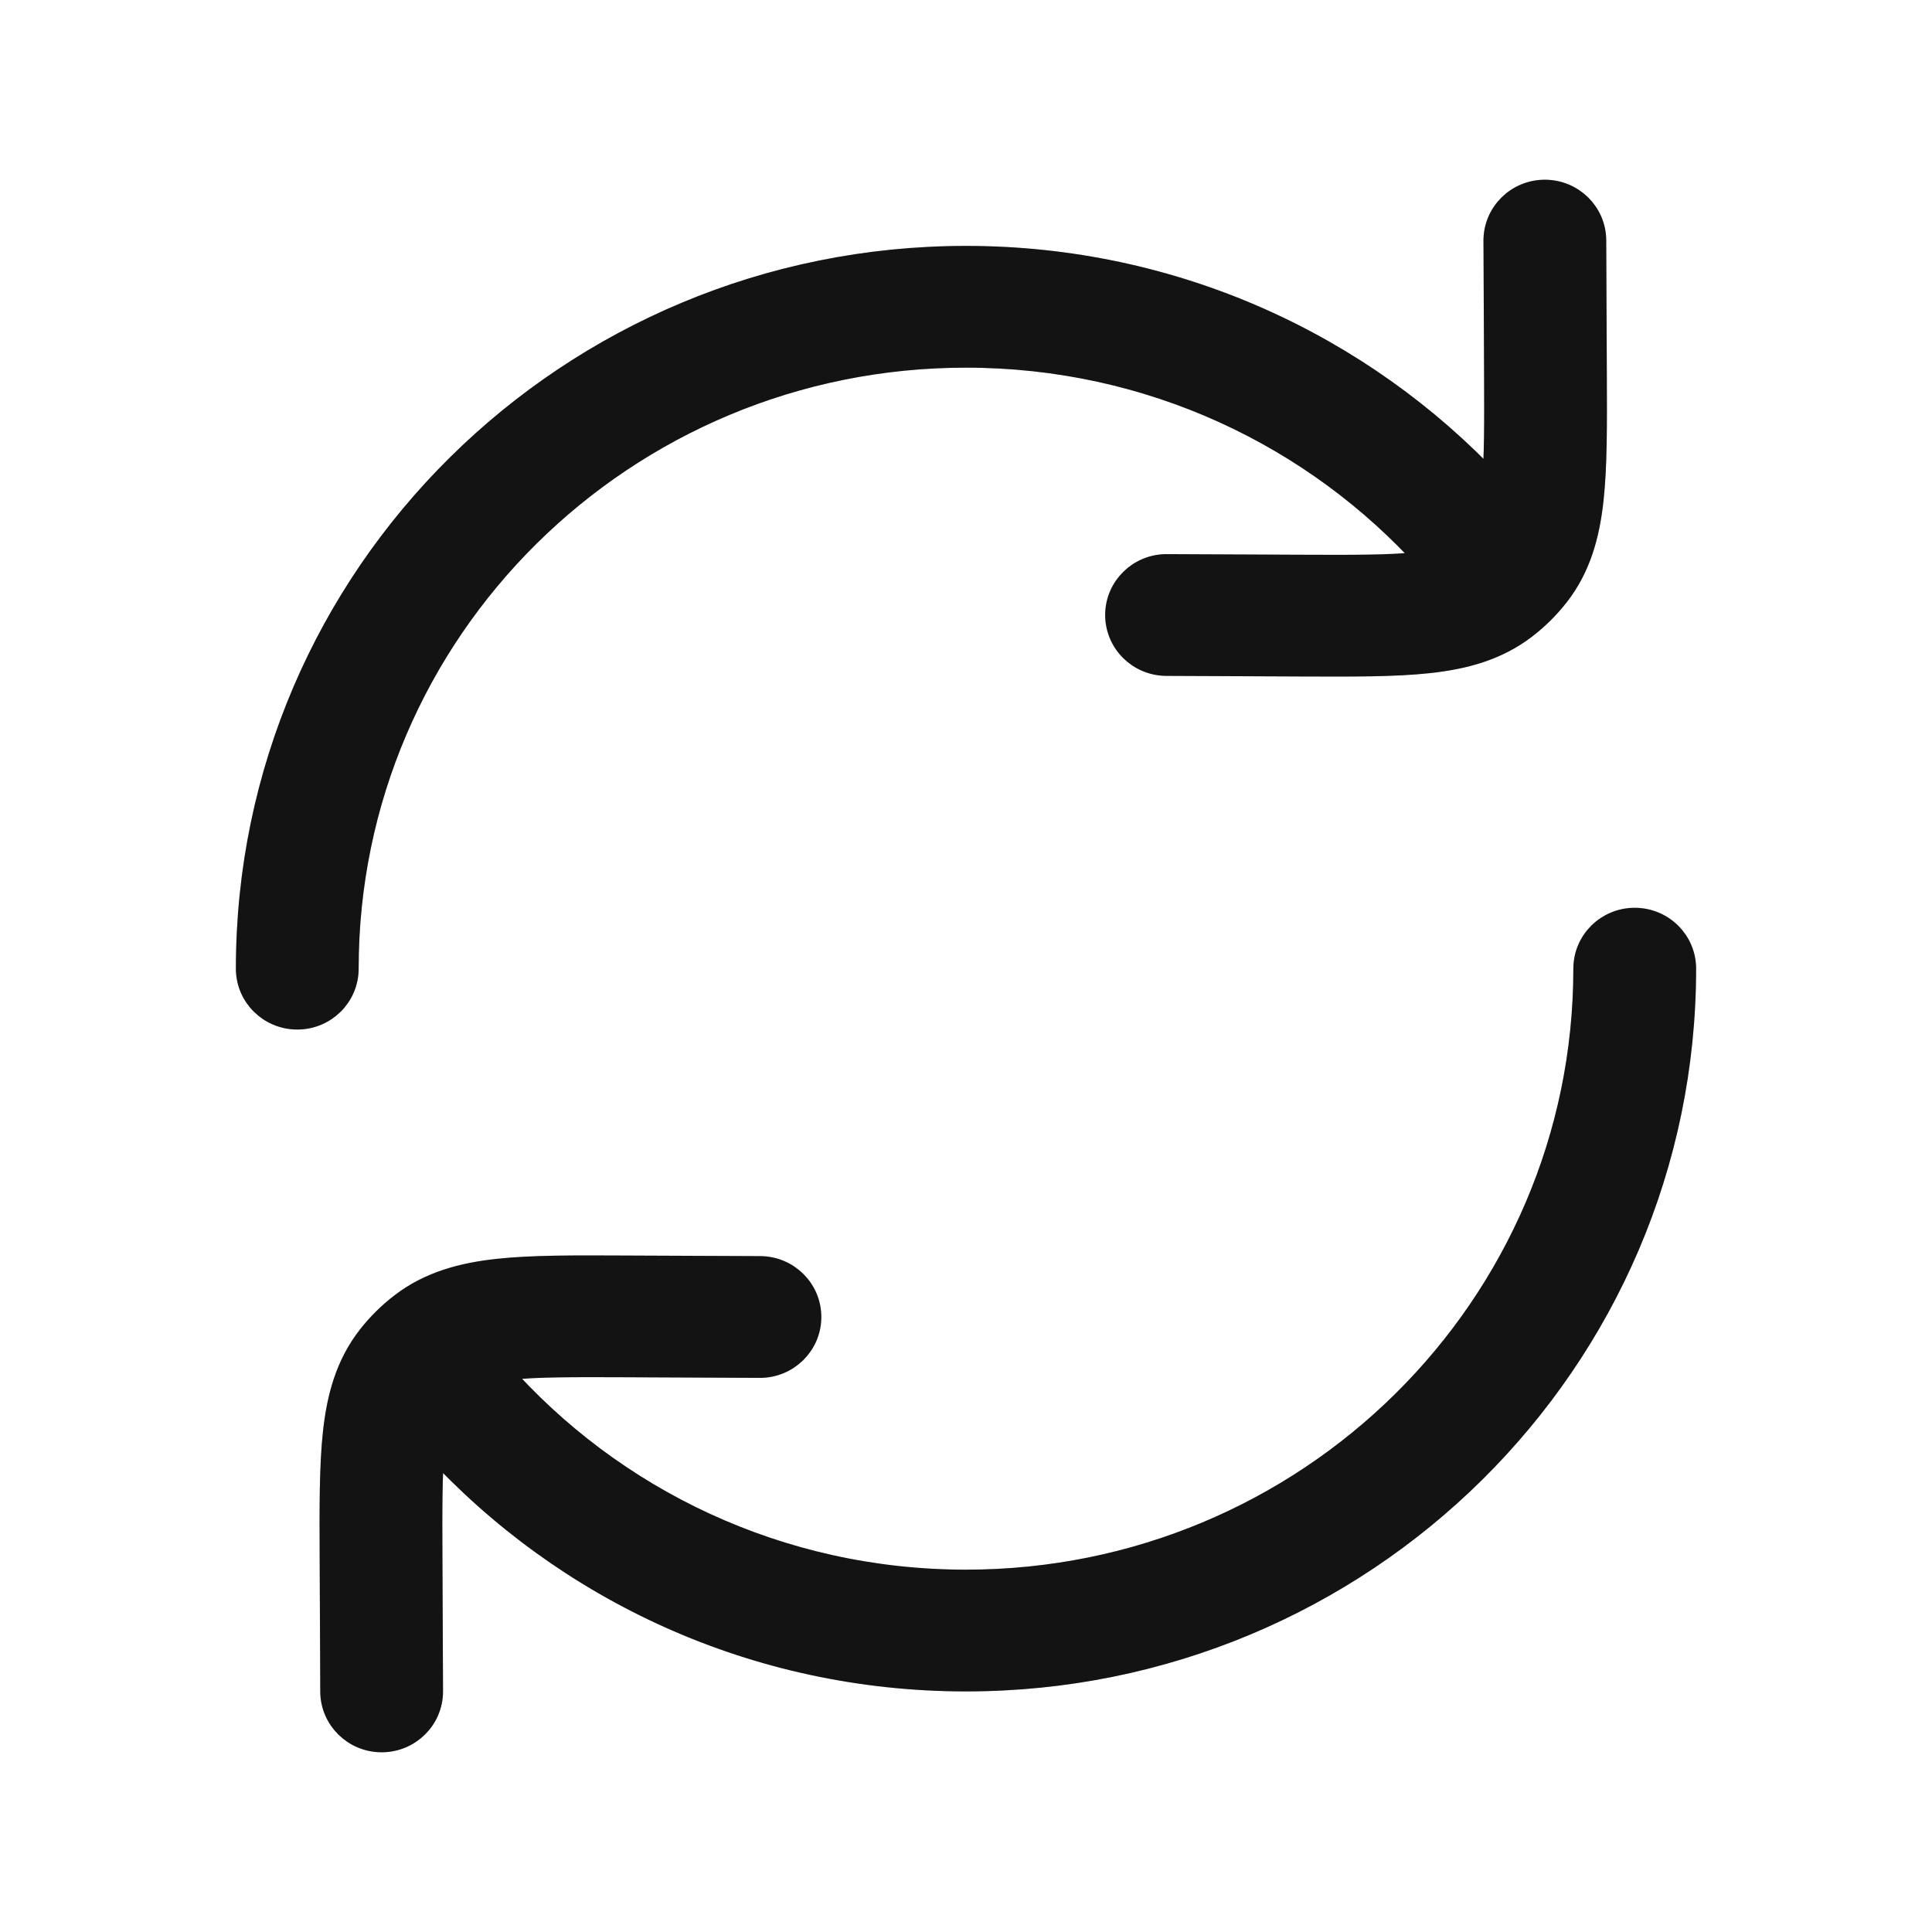
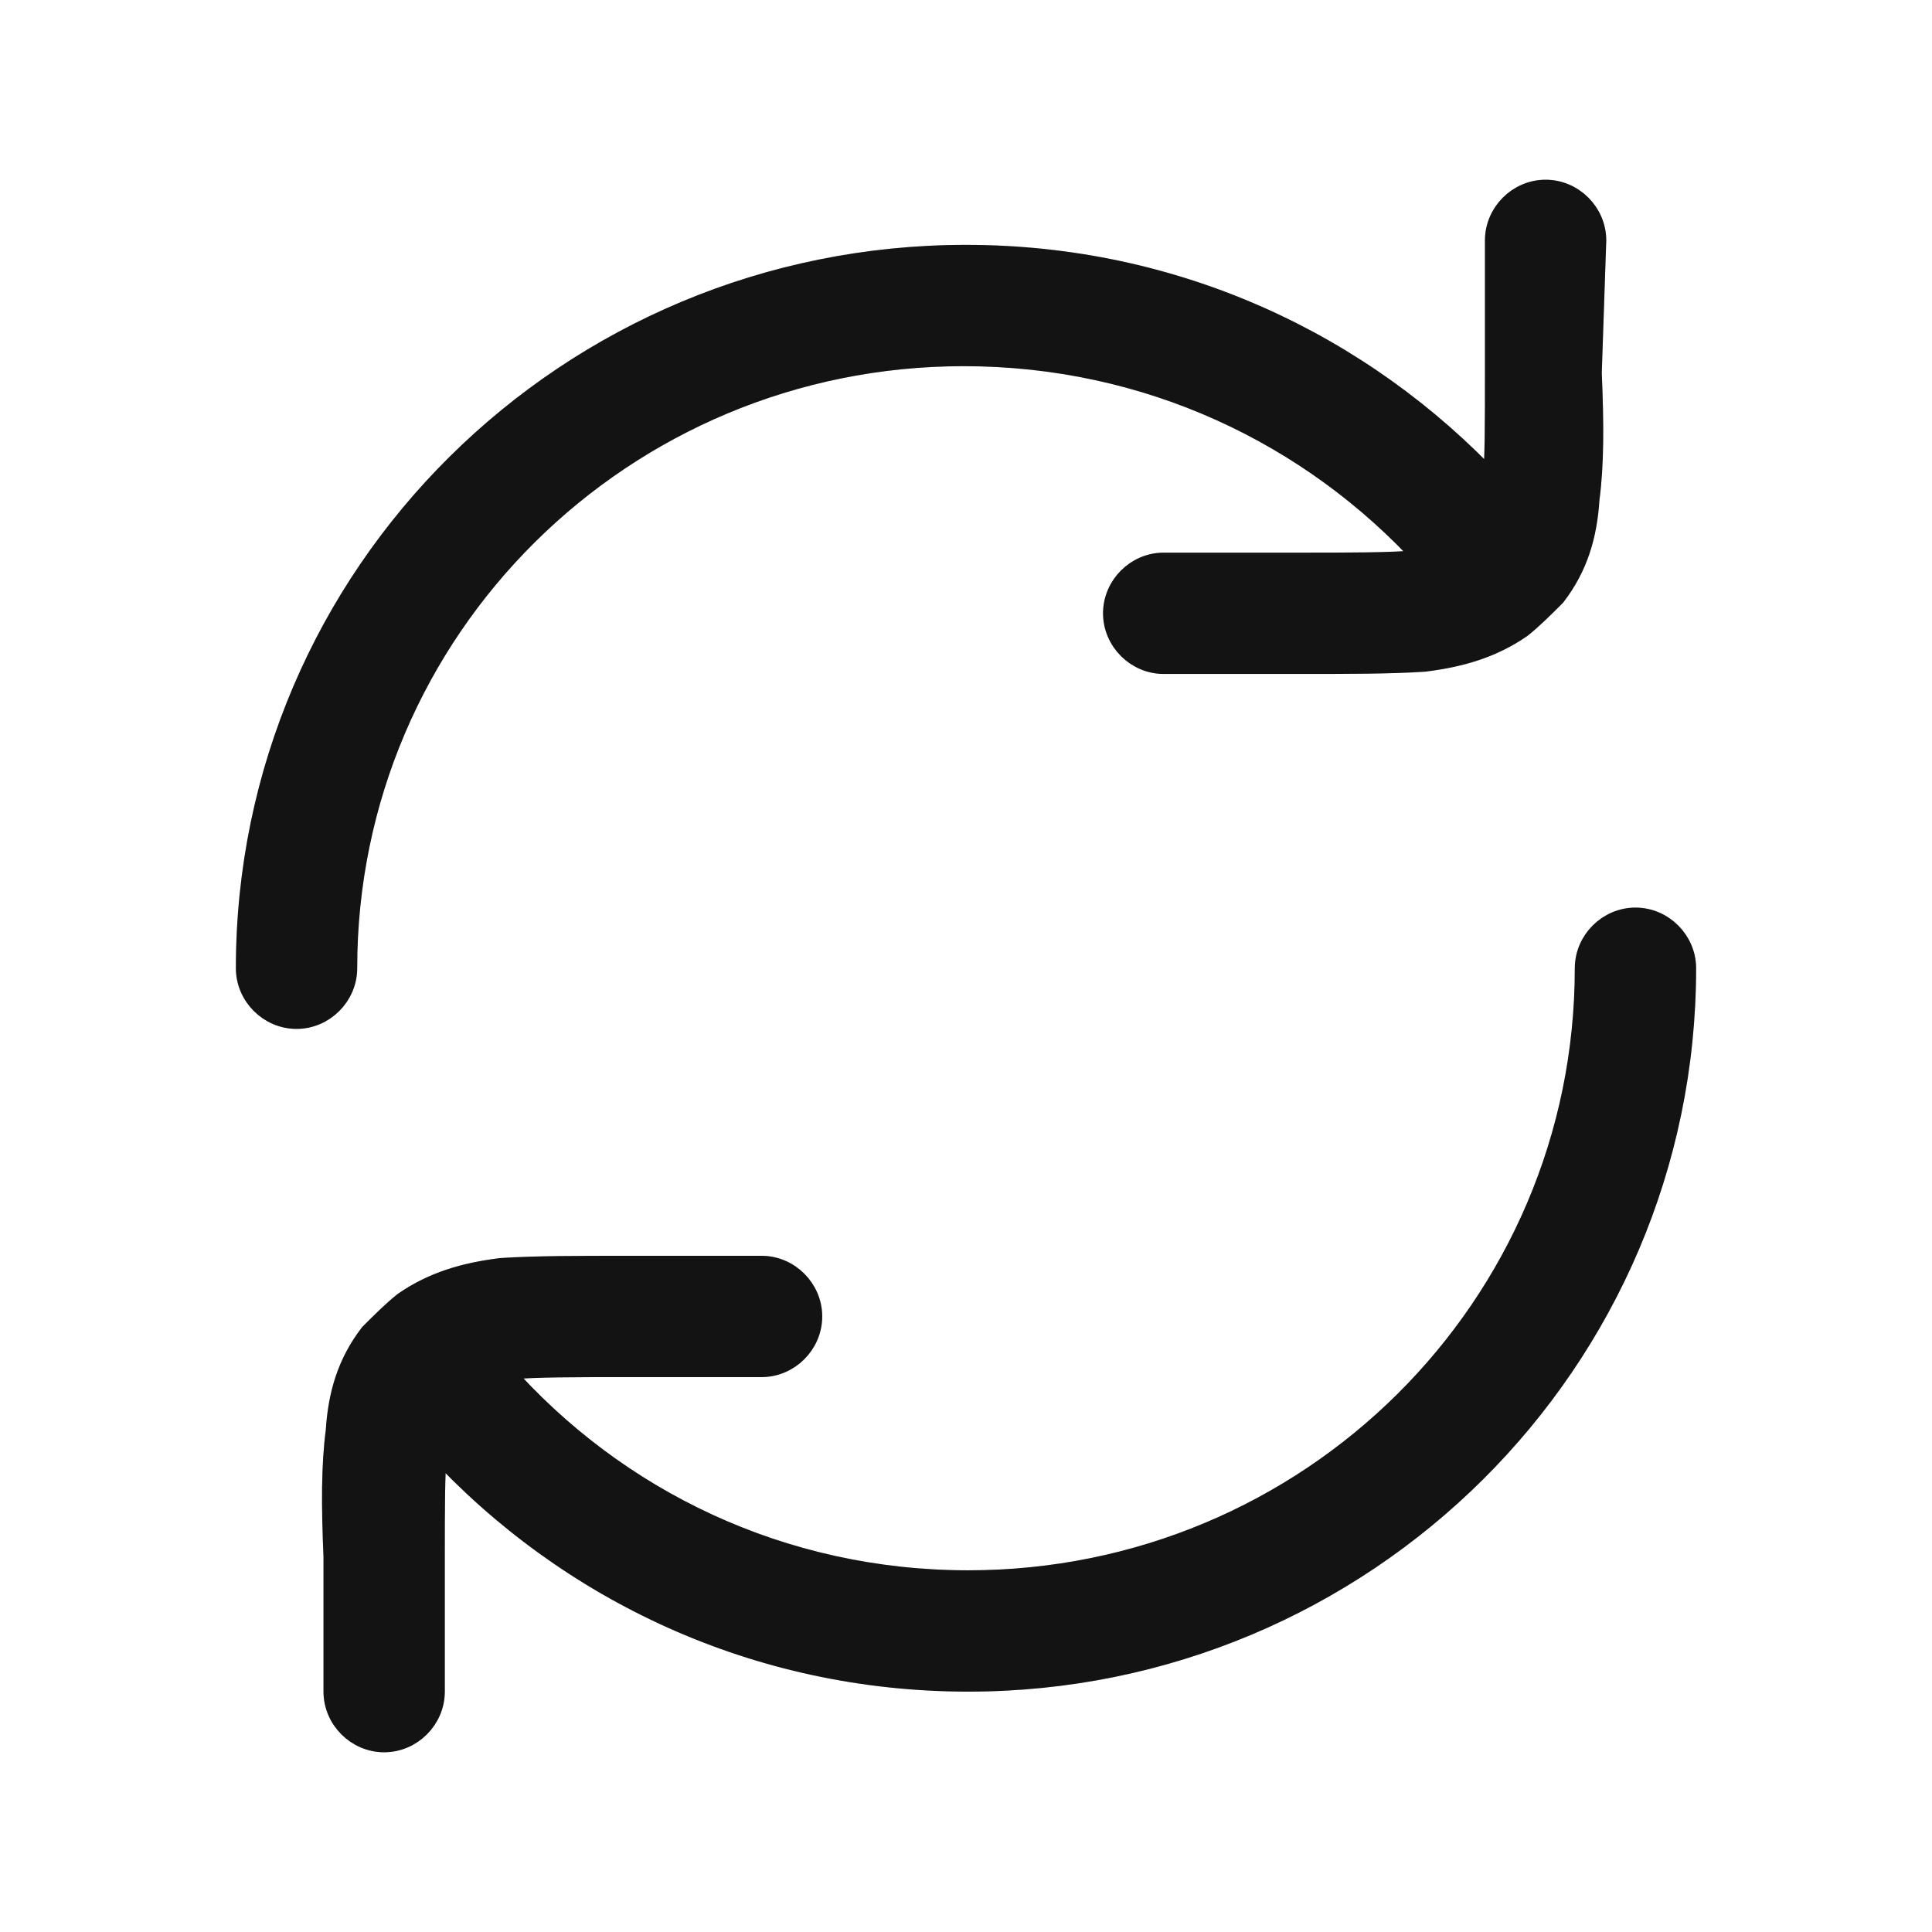
- <svg xmlns="http://www.w3.org/2000/svg" width="86" height="86" viewBox="0 0 86 86" fill="none">
-   <path d="M70.999 10.7C70.994 9.479 69.99 8.495 68.757 8.5C67.524 8.505 66.529 9.499 66.534 10.72L66.561 16.57C66.571 18.833 66.575 20.39 66.461 21.579C60.62 15.35 52.269 11.446 43 11.446C25.327 11.446 11 25.626 11 43.118C11 44.339 12 45.328 13.233 45.328C14.466 45.328 15.465 44.339 15.465 43.118C15.465 28.067 27.793 15.866 43 15.866C51.184 15.866 58.533 19.397 63.58 25.012C63.433 25.035 63.274 25.056 63.101 25.075C61.877 25.207 60.258 25.203 57.849 25.193L51.938 25.166C50.705 25.161 49.701 26.146 49.695 27.366C49.69 28.587 50.685 29.58 51.918 29.586L57.958 29.613C60.205 29.622 62.079 29.631 63.586 29.468C65.166 29.297 66.623 28.915 67.888 27.946C68.433 27.529 68.921 27.045 69.343 26.507C70.322 25.254 70.708 23.812 70.88 22.248C71.045 20.757 71.036 18.902 71.026 16.678L70.999 10.7Z" fill="#181818" />
-   <path d="M70.999 10.7C70.994 9.479 69.99 8.495 68.757 8.5C67.524 8.505 66.529 9.499 66.534 10.72L66.561 16.57C66.571 18.833 66.575 20.39 66.461 21.579C60.62 15.35 52.269 11.446 43 11.446C25.327 11.446 11 25.626 11 43.118C11 44.339 12 45.328 13.233 45.328C14.466 45.328 15.465 44.339 15.465 43.118C15.465 28.067 27.793 15.866 43 15.866C51.184 15.866 58.533 19.397 63.58 25.012C63.433 25.035 63.274 25.056 63.101 25.075C61.877 25.207 60.258 25.203 57.849 25.193L51.938 25.166C50.705 25.161 49.701 26.146 49.695 27.366C49.69 28.587 50.685 29.58 51.918 29.586L57.958 29.613C60.205 29.622 62.079 29.631 63.586 29.468C65.166 29.297 66.623 28.915 67.888 27.946C68.433 27.529 68.921 27.045 69.343 26.507C70.322 25.254 70.708 23.812 70.88 22.248C71.045 20.757 71.036 18.902 71.026 16.678L70.999 10.7Z" fill="black" fill-opacity="0.2" />
-   <path d="M75 43.118C75 41.898 74 40.909 72.767 40.909C71.534 40.909 70.535 41.898 70.535 43.118C70.535 58.17 58.207 70.371 43 70.371C34.699 70.371 27.257 66.738 22.206 60.983C22.344 60.962 22.493 60.943 22.654 60.925C23.879 60.793 25.497 60.797 27.907 60.807L33.818 60.834C35.051 60.839 36.055 59.854 36.06 58.634C36.066 57.413 35.071 56.42 33.838 56.414L27.798 56.388C25.551 56.377 23.677 56.369 22.17 56.532C20.589 56.703 19.133 57.085 17.867 58.054C17.323 58.471 16.834 58.955 16.413 59.493C15.434 60.746 15.048 62.188 14.875 63.752C14.711 65.243 14.719 67.098 14.729 69.322L14.756 75.3C14.762 76.52 15.766 77.505 16.999 77.5C18.232 77.495 19.227 76.501 19.221 75.28L19.195 69.43C19.185 67.152 19.181 65.588 19.297 64.397C25.148 70.778 33.602 74.791 43 74.791C60.673 74.791 75 60.611 75 43.118Z" fill="#181818" />
-   <path d="M75 43.118C75 41.898 74 40.909 72.767 40.909C71.534 40.909 70.535 41.898 70.535 43.118C70.535 58.17 58.207 70.371 43 70.371C34.699 70.371 27.257 66.738 22.206 60.983C22.344 60.962 22.493 60.943 22.654 60.925C23.879 60.793 25.497 60.797 27.907 60.807L33.818 60.834C35.051 60.839 36.055 59.854 36.06 58.634C36.066 57.413 35.071 56.42 33.838 56.414L27.798 56.388C25.551 56.377 23.677 56.369 22.17 56.532C20.589 56.703 19.133 57.085 17.867 58.054C17.323 58.471 16.834 58.955 16.413 59.493C15.434 60.746 15.048 62.188 14.875 63.752C14.711 65.243 14.719 67.098 14.729 69.322L14.756 75.3C14.762 76.52 15.766 77.505 16.999 77.5C18.232 77.495 19.227 76.501 19.221 75.28L19.195 69.43C19.185 67.152 19.181 65.588 19.297 64.397C25.148 70.778 33.602 74.791 43 74.791C60.673 74.791 75 60.611 75 43.118Z" fill="black" fill-opacity="0.2" />
-   <path d="M70.999 10.7C70.994 9.479 69.99 8.495 68.757 8.5C67.524 8.505 66.529 9.499 66.534 10.72L66.561 16.57C66.571 18.833 66.575 20.39 66.461 21.579C60.62 15.35 52.269 11.446 43 11.446C25.327 11.446 11 25.626 11 43.118C11 44.339 12 45.328 13.233 45.328C14.466 45.328 15.465 44.339 15.465 43.118C15.465 28.067 27.793 15.866 43 15.866C51.184 15.866 58.533 19.397 63.58 25.012C63.433 25.035 63.274 25.056 63.101 25.075C61.877 25.207 60.258 25.203 57.849 25.193L51.938 25.166C50.705 25.161 49.701 26.146 49.695 27.366C49.69 28.587 50.685 29.58 51.918 29.586L57.958 29.613C60.205 29.622 62.079 29.631 63.586 29.468C65.166 29.297 66.623 28.915 67.888 27.946C68.433 27.529 68.921 27.045 69.343 26.507C70.322 25.254 70.708 23.812 70.88 22.248C71.045 20.757 71.036 18.902 71.026 16.678L70.999 10.7Z" stroke="#181818" stroke-linecap="round" />
-   <path d="M70.999 10.7C70.994 9.479 69.99 8.495 68.757 8.5C67.524 8.505 66.529 9.499 66.534 10.72L66.561 16.57C66.571 18.833 66.575 20.39 66.461 21.579C60.62 15.35 52.269 11.446 43 11.446C25.327 11.446 11 25.626 11 43.118C11 44.339 12 45.328 13.233 45.328C14.466 45.328 15.465 44.339 15.465 43.118C15.465 28.067 27.793 15.866 43 15.866C51.184 15.866 58.533 19.397 63.58 25.012C63.433 25.035 63.274 25.056 63.101 25.075C61.877 25.207 60.258 25.203 57.849 25.193L51.938 25.166C50.705 25.161 49.701 26.146 49.695 27.366C49.69 28.587 50.685 29.58 51.918 29.586L57.958 29.613C60.205 29.622 62.079 29.631 63.586 29.468C65.166 29.297 66.623 28.915 67.888 27.946C68.433 27.529 68.921 27.045 69.343 26.507C70.322 25.254 70.708 23.812 70.88 22.248C71.045 20.757 71.036 18.902 71.026 16.678L70.999 10.7Z" stroke="black" stroke-opacity="0.2" stroke-linecap="round" />
-   <path d="M75 43.118C75 41.898 74 40.909 72.767 40.909C71.534 40.909 70.535 41.898 70.535 43.118C70.535 58.17 58.207 70.371 43 70.371C34.699 70.371 27.257 66.738 22.206 60.983C22.344 60.962 22.493 60.943 22.654 60.925C23.879 60.793 25.497 60.797 27.907 60.807L33.818 60.834C35.051 60.839 36.055 59.854 36.06 58.634C36.066 57.413 35.071 56.42 33.838 56.414L27.798 56.388C25.551 56.377 23.677 56.369 22.17 56.532C20.589 56.703 19.133 57.085 17.867 58.054C17.323 58.471 16.834 58.955 16.413 59.493C15.434 60.746 15.048 62.188 14.875 63.752C14.711 65.243 14.719 67.098 14.729 69.322L14.756 75.3C14.762 76.52 15.766 77.505 16.999 77.5C18.232 77.495 19.227 76.501 19.221 75.28L19.195 69.43C19.185 67.152 19.181 65.588 19.297 64.397C25.148 70.778 33.602 74.791 43 74.791C60.673 74.791 75 60.611 75 43.118Z" stroke="#181818" stroke-linecap="round" />
-   <path d="M75 43.118C75 41.898 74 40.909 72.767 40.909C71.534 40.909 70.535 41.898 70.535 43.118C70.535 58.17 58.207 70.371 43 70.371C34.699 70.371 27.257 66.738 22.206 60.983C22.344 60.962 22.493 60.943 22.654 60.925C23.879 60.793 25.497 60.797 27.907 60.807L33.818 60.834C35.051 60.839 36.055 59.854 36.06 58.634C36.066 57.413 35.071 56.42 33.838 56.414L27.798 56.388C25.551 56.377 23.677 56.369 22.17 56.532C20.589 56.703 19.133 57.085 17.867 58.054C17.323 58.471 16.834 58.955 16.413 59.493C15.434 60.746 15.048 62.188 14.875 63.752C14.711 65.243 14.719 67.098 14.729 69.322L14.756 75.3C14.762 76.52 15.766 77.505 16.999 77.5C18.232 77.495 19.227 76.501 19.221 75.28L19.195 69.43C19.185 67.152 19.181 65.588 19.297 64.397C25.148 70.778 33.602 74.791 43 74.791C60.673 74.791 75 60.611 75 43.118Z" stroke="black" stroke-opacity="0.2" stroke-linecap="round" />
+ <svg xmlns="http://www.w3.org/2000/svg" version="1.1" id="Layer_1" x="0px" y="0px" viewBox="0 0 86 86" style="enable-background:new 0 0 86 86;" xml:space="preserve">
+   <style type="text/css">
+ 	.st0{fill:#181818;}
+ 	.st1{fill-opacity:0.2;}
+ 	.st2{fill:none;stroke:#181818;stroke-linecap:round;}
+ 	.st3{fill:none;stroke:#000000;stroke-linecap:round;stroke-opacity:0.2;}
+ </style>
+   <path class="st0" d="M71,10.7c0-1.2-1-2.2-2.2-2.2c-1.2,0-2.2,1-2.2,2.2l0,5.9c0,2.3,0,3.8-0.1,5C60.6,15.3,52.3,11.4,43,11.4  c-17.7,0-32,14.2-32,31.7c0,1.2,1,2.2,2.2,2.2s2.2-1,2.2-2.2c0-15.1,12.3-27.3,27.5-27.3c8.2,0,15.5,3.5,20.6,9.1  c-0.1,0-0.3,0-0.5,0.1c-1.2,0.1-2.8,0.1-5.3,0.1l-5.9,0c-1.2,0-2.2,1-2.2,2.2c0,1.2,1,2.2,2.2,2.2l6,0c2.2,0,4.1,0,5.6-0.1  c1.6-0.2,3-0.6,4.3-1.5c0.5-0.4,1-0.9,1.5-1.4c1-1.3,1.4-2.7,1.5-4.3c0.2-1.5,0.2-3.3,0.1-5.6L71,10.7z" />
+   <path class="st1" d="M71,10.7c0-1.2-1-2.2-2.2-2.2c-1.2,0-2.2,1-2.2,2.2l0,5.9c0,2.3,0,3.8-0.1,5C60.6,15.3,52.3,11.4,43,11.4  c-17.7,0-32,14.2-32,31.7c0,1.2,1,2.2,2.2,2.2s2.2-1,2.2-2.2c0-15.1,12.3-27.3,27.5-27.3c8.2,0,15.5,3.5,20.6,9.1  c-0.1,0-0.3,0-0.5,0.1c-1.2,0.1-2.8,0.1-5.3,0.1l-5.9,0c-1.2,0-2.2,1-2.2,2.2c0,1.2,1,2.2,2.2,2.2l6,0c2.2,0,4.1,0,5.6-0.1  c1.6-0.2,3-0.6,4.3-1.5c0.5-0.4,1-0.9,1.5-1.4c1-1.3,1.4-2.7,1.5-4.3c0.2-1.5,0.2-3.3,0.1-5.6L71,10.7z" />
+   <path class="st0" d="M75,43.1c0-1.2-1-2.2-2.2-2.2c-1.2,0-2.2,1-2.2,2.2c0,15.1-12.3,27.3-27.5,27.3c-8.3,0-15.7-3.6-20.8-9.4  c0.1,0,0.3,0,0.4-0.1c1.2-0.1,2.8-0.1,5.3-0.1l5.9,0c1.2,0,2.2-1,2.2-2.2c0-1.2-1-2.2-2.2-2.2l-6,0c-2.2,0-4.1,0-5.6,0.1  c-1.6,0.2-3,0.6-4.3,1.5c-0.5,0.4-1,0.9-1.5,1.4c-1,1.3-1.4,2.7-1.5,4.3c-0.2,1.5-0.2,3.3-0.1,5.6l0,6c0,1.2,1,2.2,2.2,2.2  c1.2,0,2.2-1,2.2-2.2l0-5.9c0-2.3,0-3.8,0.1-5c5.9,6.4,14.3,10.4,23.7,10.4C60.7,74.8,75,60.6,75,43.1z" />
+   <path class="st1" d="M75,43.1c0-1.2-1-2.2-2.2-2.2c-1.2,0-2.2,1-2.2,2.2c0,15.1-12.3,27.3-27.5,27.3c-8.3,0-15.7-3.6-20.8-9.4  c0.1,0,0.3,0,0.4-0.1c1.2-0.1,2.8-0.1,5.3-0.1l5.9,0c1.2,0,2.2-1,2.2-2.2c0-1.2-1-2.2-2.2-2.2l-6,0c-2.2,0-4.1,0-5.6,0.1  c-1.6,0.2-3,0.6-4.3,1.5c-0.5,0.4-1,0.9-1.5,1.4c-1,1.3-1.4,2.7-1.5,4.3c-0.2,1.5-0.2,3.3-0.1,5.6l0,6c0,1.2,1,2.2,2.2,2.2  c1.2,0,2.2-1,2.2-2.2l0-5.9c0-2.3,0-3.8,0.1-5c5.9,6.4,14.3,10.4,23.7,10.4C60.7,74.8,75,60.6,75,43.1z" />
+   <path class="st2" d="M71,10.7c0-1.2-1-2.2-2.2-2.2c-1.2,0-2.2,1-2.2,2.2l0,5.9c0,2.3,0,3.8-0.1,5C60.6,15.3,52.3,11.4,43,11.4  c-17.7,0-32,14.2-32,31.7c0,1.2,1,2.2,2.2,2.2s2.2-1,2.2-2.2c0-15.1,12.3-27.3,27.5-27.3c8.2,0,15.5,3.5,20.6,9.1  c-0.1,0-0.3,0-0.5,0.1c-1.2,0.1-2.8,0.1-5.3,0.1l-5.9,0c-1.2,0-2.2,1-2.2,2.2c0,1.2,1,2.2,2.2,2.2l6,0c2.2,0,4.1,0,5.6-0.1  c1.6-0.2,3-0.6,4.3-1.5c0.5-0.4,1-0.9,1.5-1.4c1-1.3,1.4-2.7,1.5-4.3c0.2-1.5,0.2-3.3,0.1-5.6L71,10.7z" />
+   <path class="st3" d="M71,10.7c0-1.2-1-2.2-2.2-2.2c-1.2,0-2.2,1-2.2,2.2l0,5.9c0,2.3,0,3.8-0.1,5C60.6,15.3,52.3,11.4,43,11.4  c-17.7,0-32,14.2-32,31.7c0,1.2,1,2.2,2.2,2.2s2.2-1,2.2-2.2c0-15.1,12.3-27.3,27.5-27.3c8.2,0,15.5,3.5,20.6,9.1  c-0.1,0-0.3,0-0.5,0.1c-1.2,0.1-2.8,0.1-5.3,0.1l-5.9,0c-1.2,0-2.2,1-2.2,2.2c0,1.2,1,2.2,2.2,2.2l6,0c2.2,0,4.1,0,5.6-0.1  c1.6-0.2,3-0.6,4.3-1.5c0.5-0.4,1-0.9,1.5-1.4c1-1.3,1.4-2.7,1.5-4.3c0.2-1.5,0.2-3.3,0.1-5.6L71,10.7z" />
+   <path class="st2" d="M75,43.1c0-1.2-1-2.2-2.2-2.2c-1.2,0-2.2,1-2.2,2.2c0,15.1-12.3,27.3-27.5,27.3c-8.3,0-15.7-3.6-20.8-9.4  c0.1,0,0.3,0,0.4-0.1c1.2-0.1,2.8-0.1,5.3-0.1l5.9,0c1.2,0,2.2-1,2.2-2.2c0-1.2-1-2.2-2.2-2.2l-6,0c-2.2,0-4.1,0-5.6,0.1  c-1.6,0.2-3,0.6-4.3,1.5c-0.5,0.4-1,0.9-1.5,1.4c-1,1.3-1.4,2.7-1.5,4.3c-0.2,1.5-0.2,3.3-0.1,5.6l0,6c0,1.2,1,2.2,2.2,2.2  c1.2,0,2.2-1,2.2-2.2l0-5.9c0-2.3,0-3.8,0.1-5c5.9,6.4,14.3,10.4,23.7,10.4C60.7,74.8,75,60.6,75,43.1z" />
+   <path class="st3" d="M75,43.1c0-1.2-1-2.2-2.2-2.2c-1.2,0-2.2,1-2.2,2.2c0,15.1-12.3,27.3-27.5,27.3c-8.3,0-15.7-3.6-20.8-9.4  c0.1,0,0.3,0,0.4-0.1c1.2-0.1,2.8-0.1,5.3-0.1l5.9,0c1.2,0,2.2-1,2.2-2.2c0-1.2-1-2.2-2.2-2.2l-6,0c-2.2,0-4.1,0-5.6,0.1  c-1.6,0.2-3,0.6-4.3,1.5c-0.5,0.4-1,0.9-1.5,1.4c-1,1.3-1.4,2.7-1.5,4.3c-0.2,1.5-0.2,3.3-0.1,5.6l0,6c0,1.2,1,2.2,2.2,2.2  c1.2,0,2.2-1,2.2-2.2l0-5.9c0-2.3,0-3.8,0.1-5c5.9,6.4,14.3,10.4,23.7,10.4C60.7,74.8,75,60.6,75,43.1z" />
</svg>
